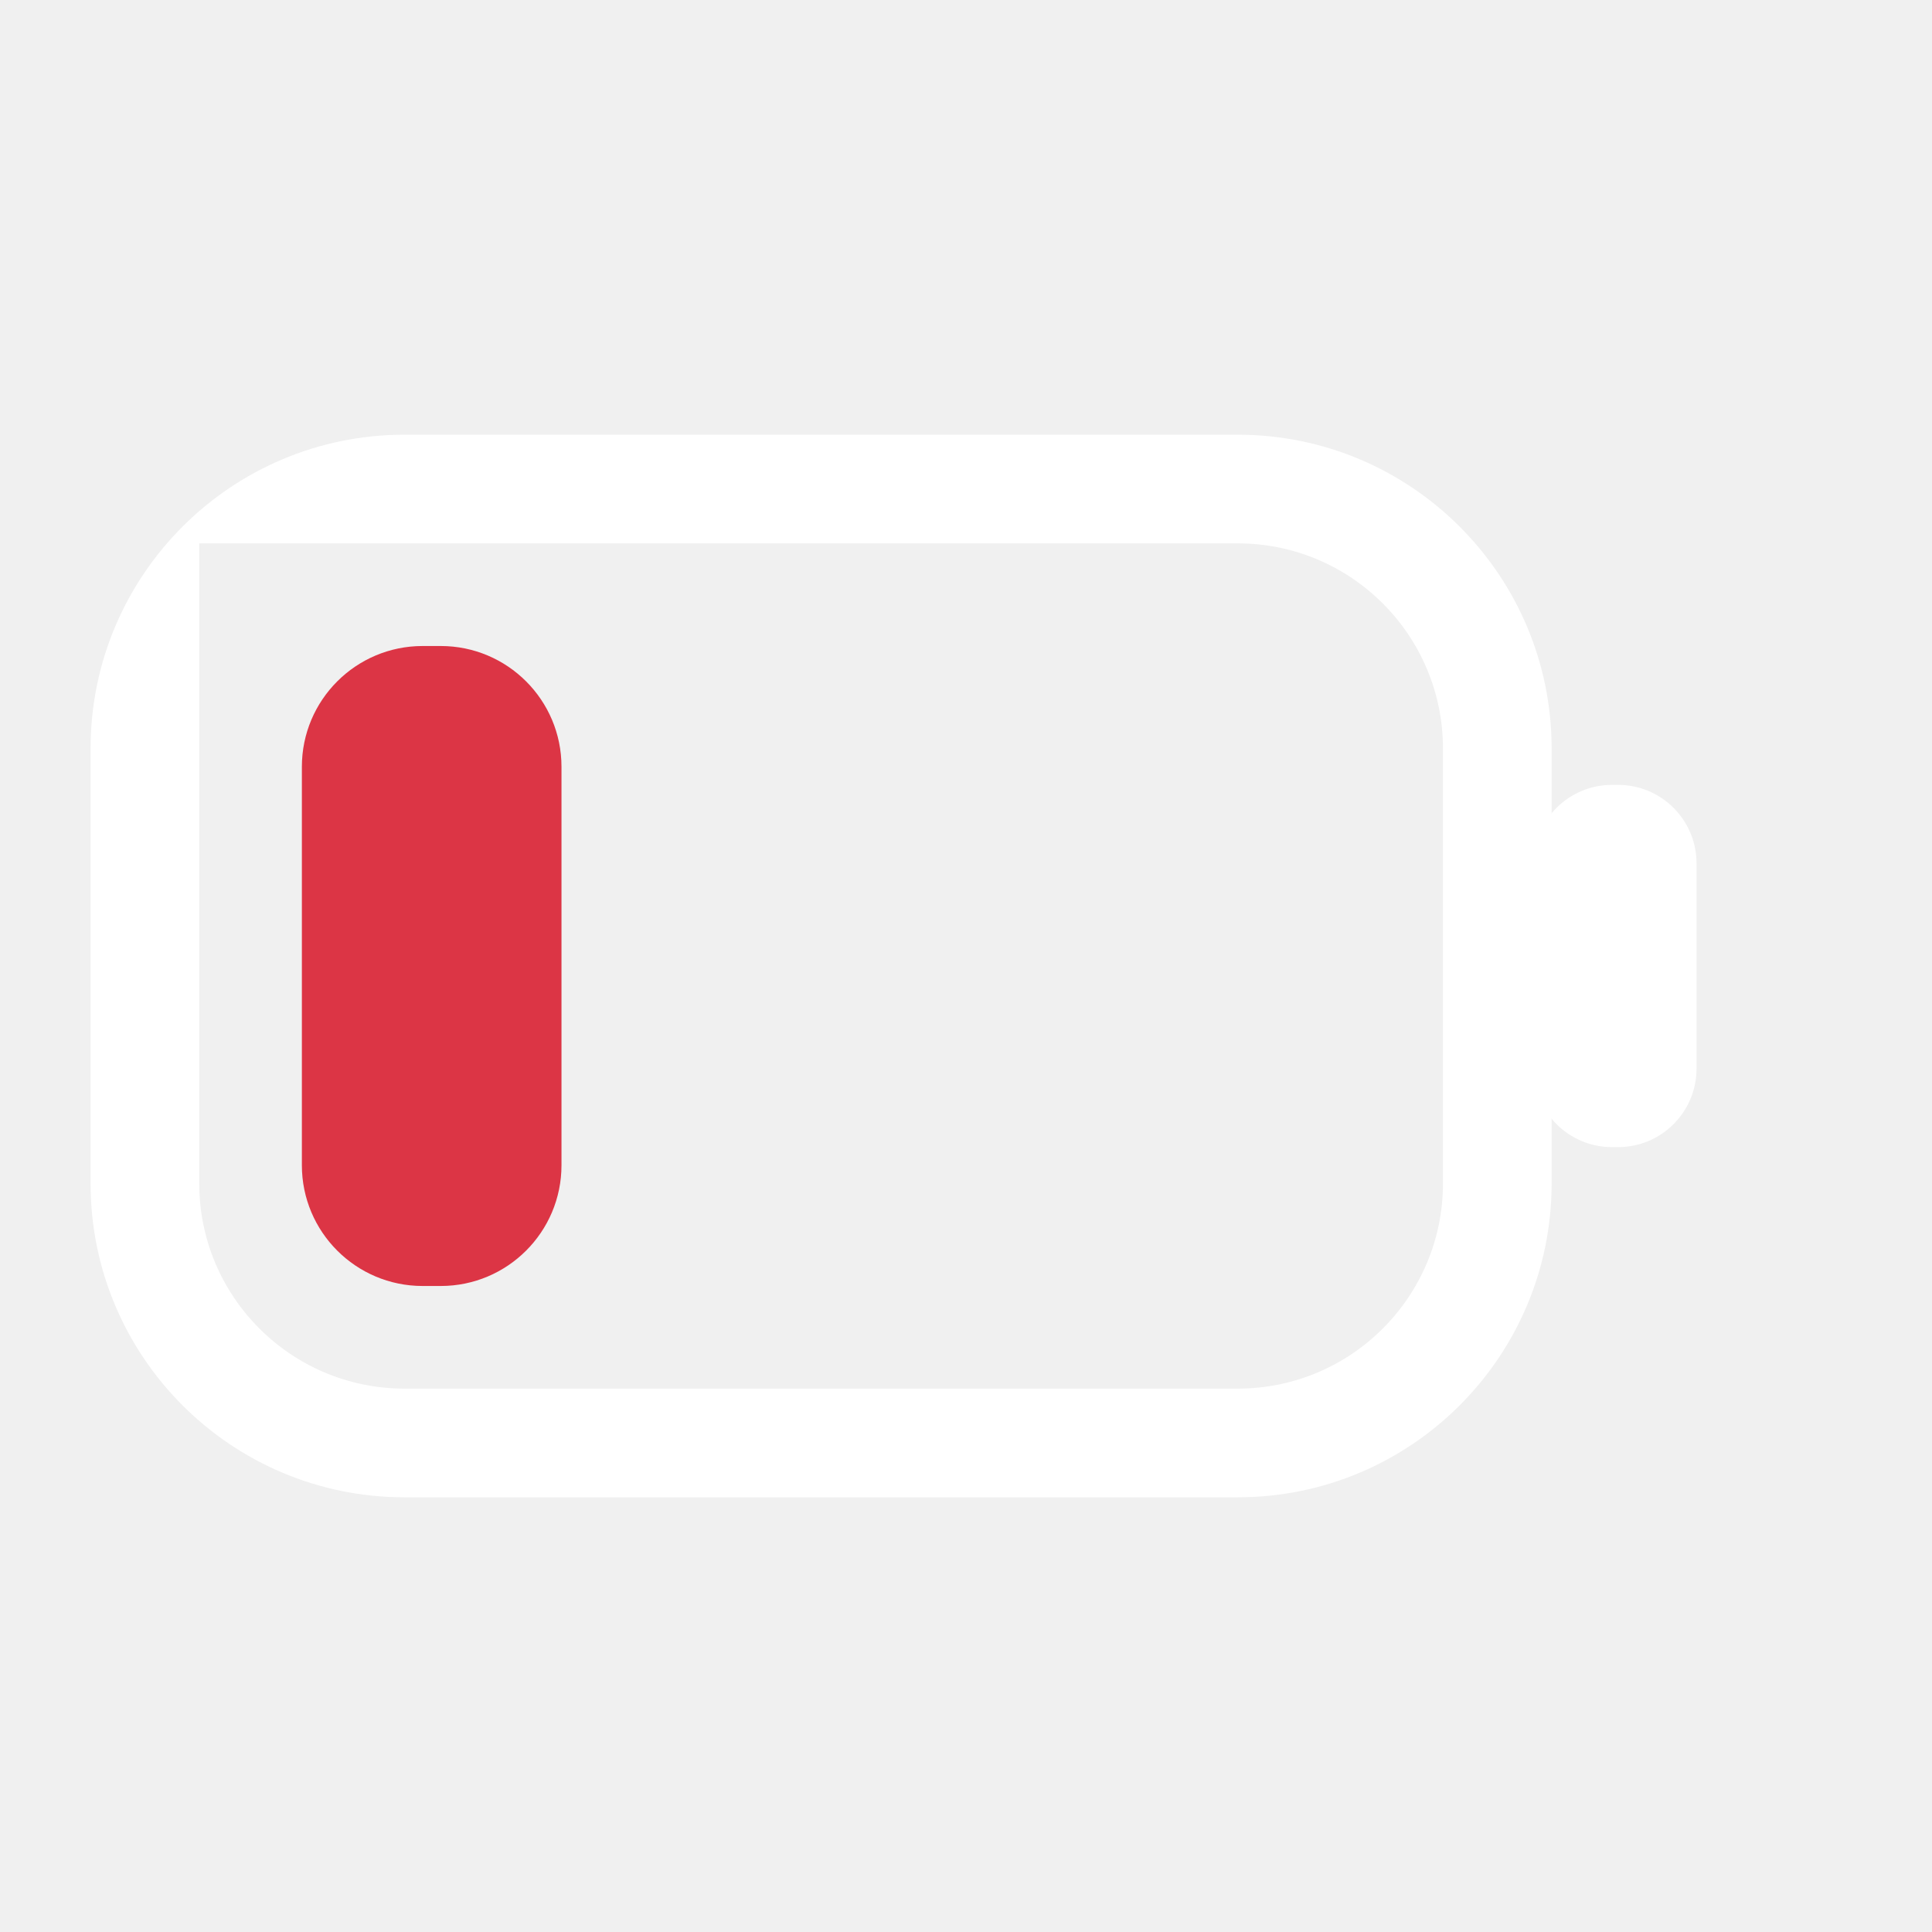
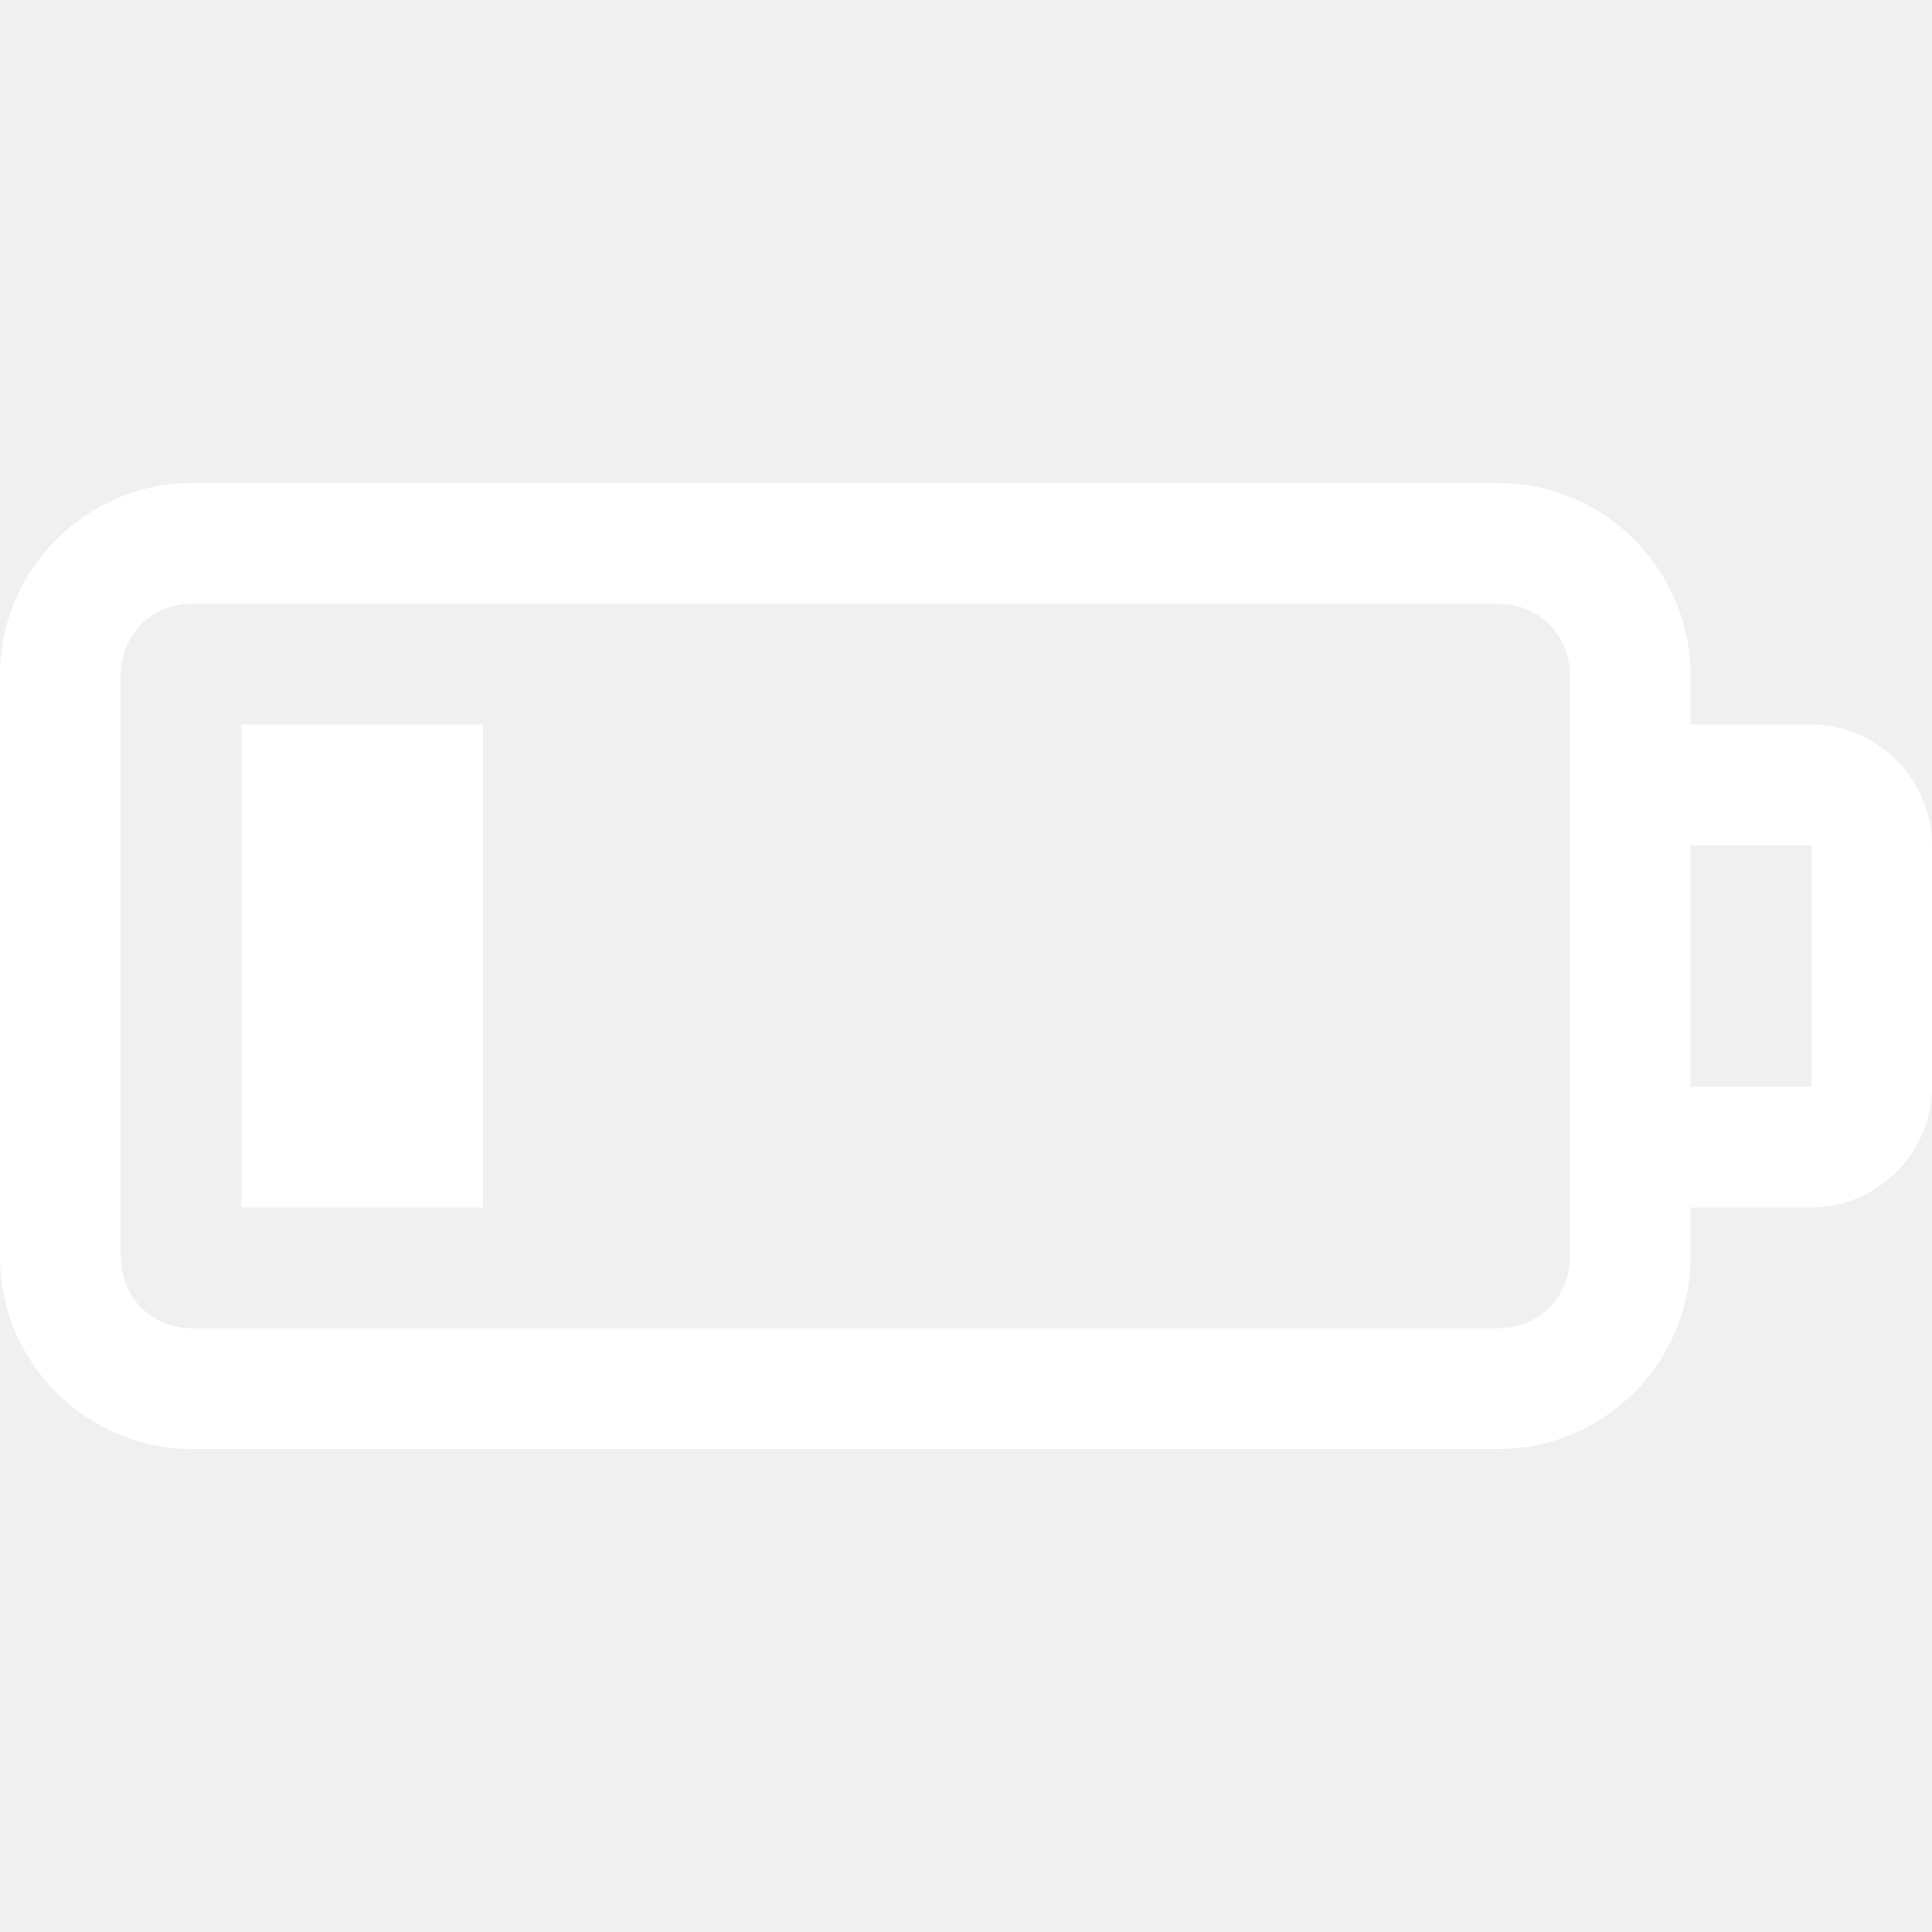
- <svg xmlns="http://www.w3.org/2000/svg" viewBox="0 0 16 16" version="1.1">
-   <path d="M 3.35,3.6 L 10.25,3.6 A 2.6,2.6 0 0 1 12.85,6.2 L 12.85,9.8 A 2.6,2.6 0 0 1 10.25,12.4 L 3.35,12.4 A 2.6,2.6 0 0 1 0.75,9.8 L 0.75,6.2 A 2.6,2.6 0 0 1 3.35,3.6 Z M 3.35,4.5 L 1.65,4.5 L 1.65,6.2 L 1.65,9.8 A 1.7,1.7 0 0 0 3.35,11.5 L 10.25,11.5 A 1.7,1.7 0 0 0 11.95,9.8 L 11.95,6.2 A 1.7,1.7 0 0 0 10.25,4.5 L 3.35,4.5 Z" fill="#ffffff" fill-rule="evenodd" />
-   <path d="M 13.35,6.5 L 13.4,6.5 A 0.65,0.65 0 0 1 14.05,7.15 L 14.05,8.85 A 0.65,0.65 0 0 1 13.4,9.5 L 13.35,9.5 A 0.65,0.65 0 0 1 12.7,8.85 L 12.7,7.15 A 0.65,0.65 0 0 1 13.35,6.5 Z" fill="#ffffff" />
-   <path d="M 3.5,5.35 L 3.65,5.35 A 1.0,1.0 0 0 1 4.65,6.35 L 4.65,9.65 A 1.0,1.0 0 0 1 3.65,10.65 L 3.5,10.65 A 1.0,1.0 0 0 1 2.5,9.65 L 2.5,6.35 A 1.0,1.0 0 0 1 3.5,5.35 Z" fill="#dc3545" />
+ <svg xmlns="http://www.w3.org/2000/svg" viewBox="0 0 16 16" version="1.1" id="svg4">
+   <defs id="defs8" />
+   <path style="line-height:normal;text-indent:0;text-align:start;text-decoration-line:none;text-decoration-style:solid;text-decoration-color:#000;text-transform:none;block-progression:tb;isolation:auto;mix-blend-mode:normal;fill:#ffffff" d="M 1.588 4 C 0.717 4 1.4802974e-16 4.717 0 5.588 L 0 10.412 C 0 11.283 0.717 12 1.588 12 L 12.412 12 C 13.283 12 14 11.283 14 10.412 L 14 10 L 15 10 C 15.547 10 16 9.547 16 9 L 16 7 C 16 6.453 15.547 6 15 6 L 14 6 L 14 5.588 C 14 4.717 13.283 4 12.412 4 L 1.588 4 z M 1.588 5 L 12.412 5 C 12.742 5 13 5.258 13 5.588 L 13 10.412 C 13 10.742 12.742 11 12.412 11 L 1.588 11 C 1.258 11 1 10.742 1 10.412 L 1 5.588 C 1 5.258 1.258 5 1.588 5 z M 2 6 L 2 10 L 4 10 L 4 6 L 2 6 z M 14 7 L 15 7 L 15 9 L 14 9 L 14 7 z" font-weight="400" font-family="sans-serif" white-space="normal" overflow="visible" id="path2" />
</svg>
